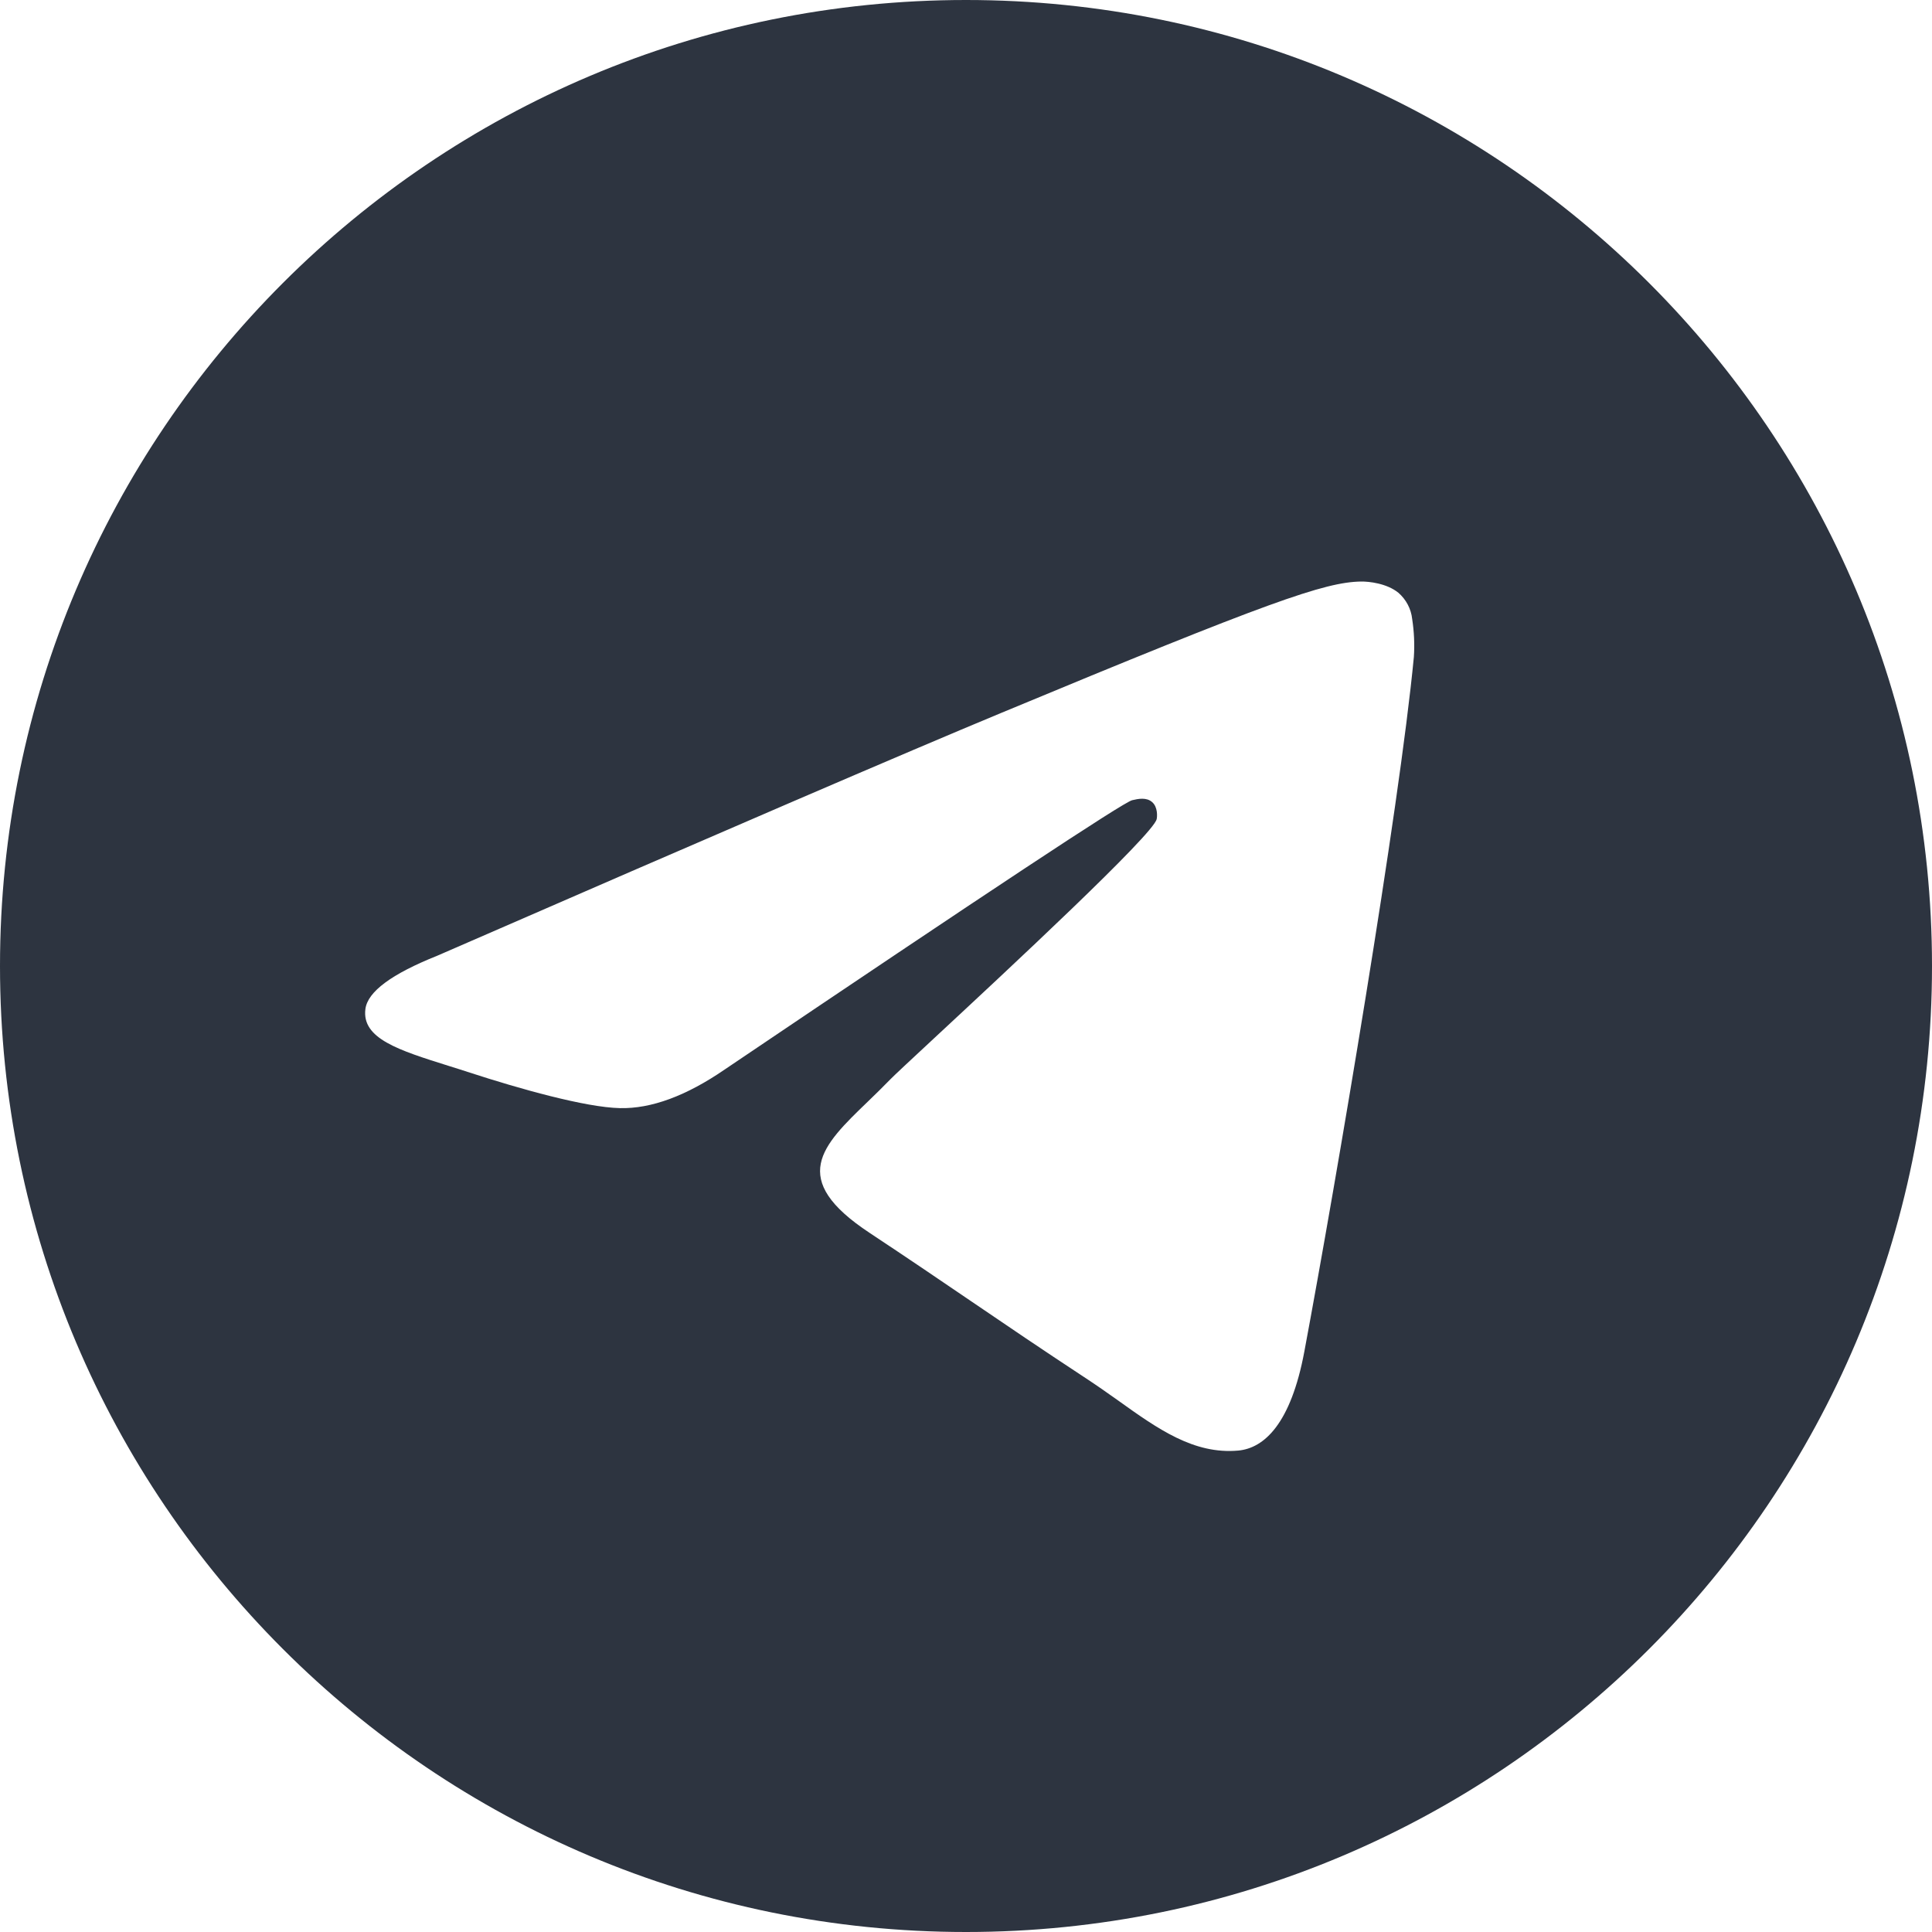
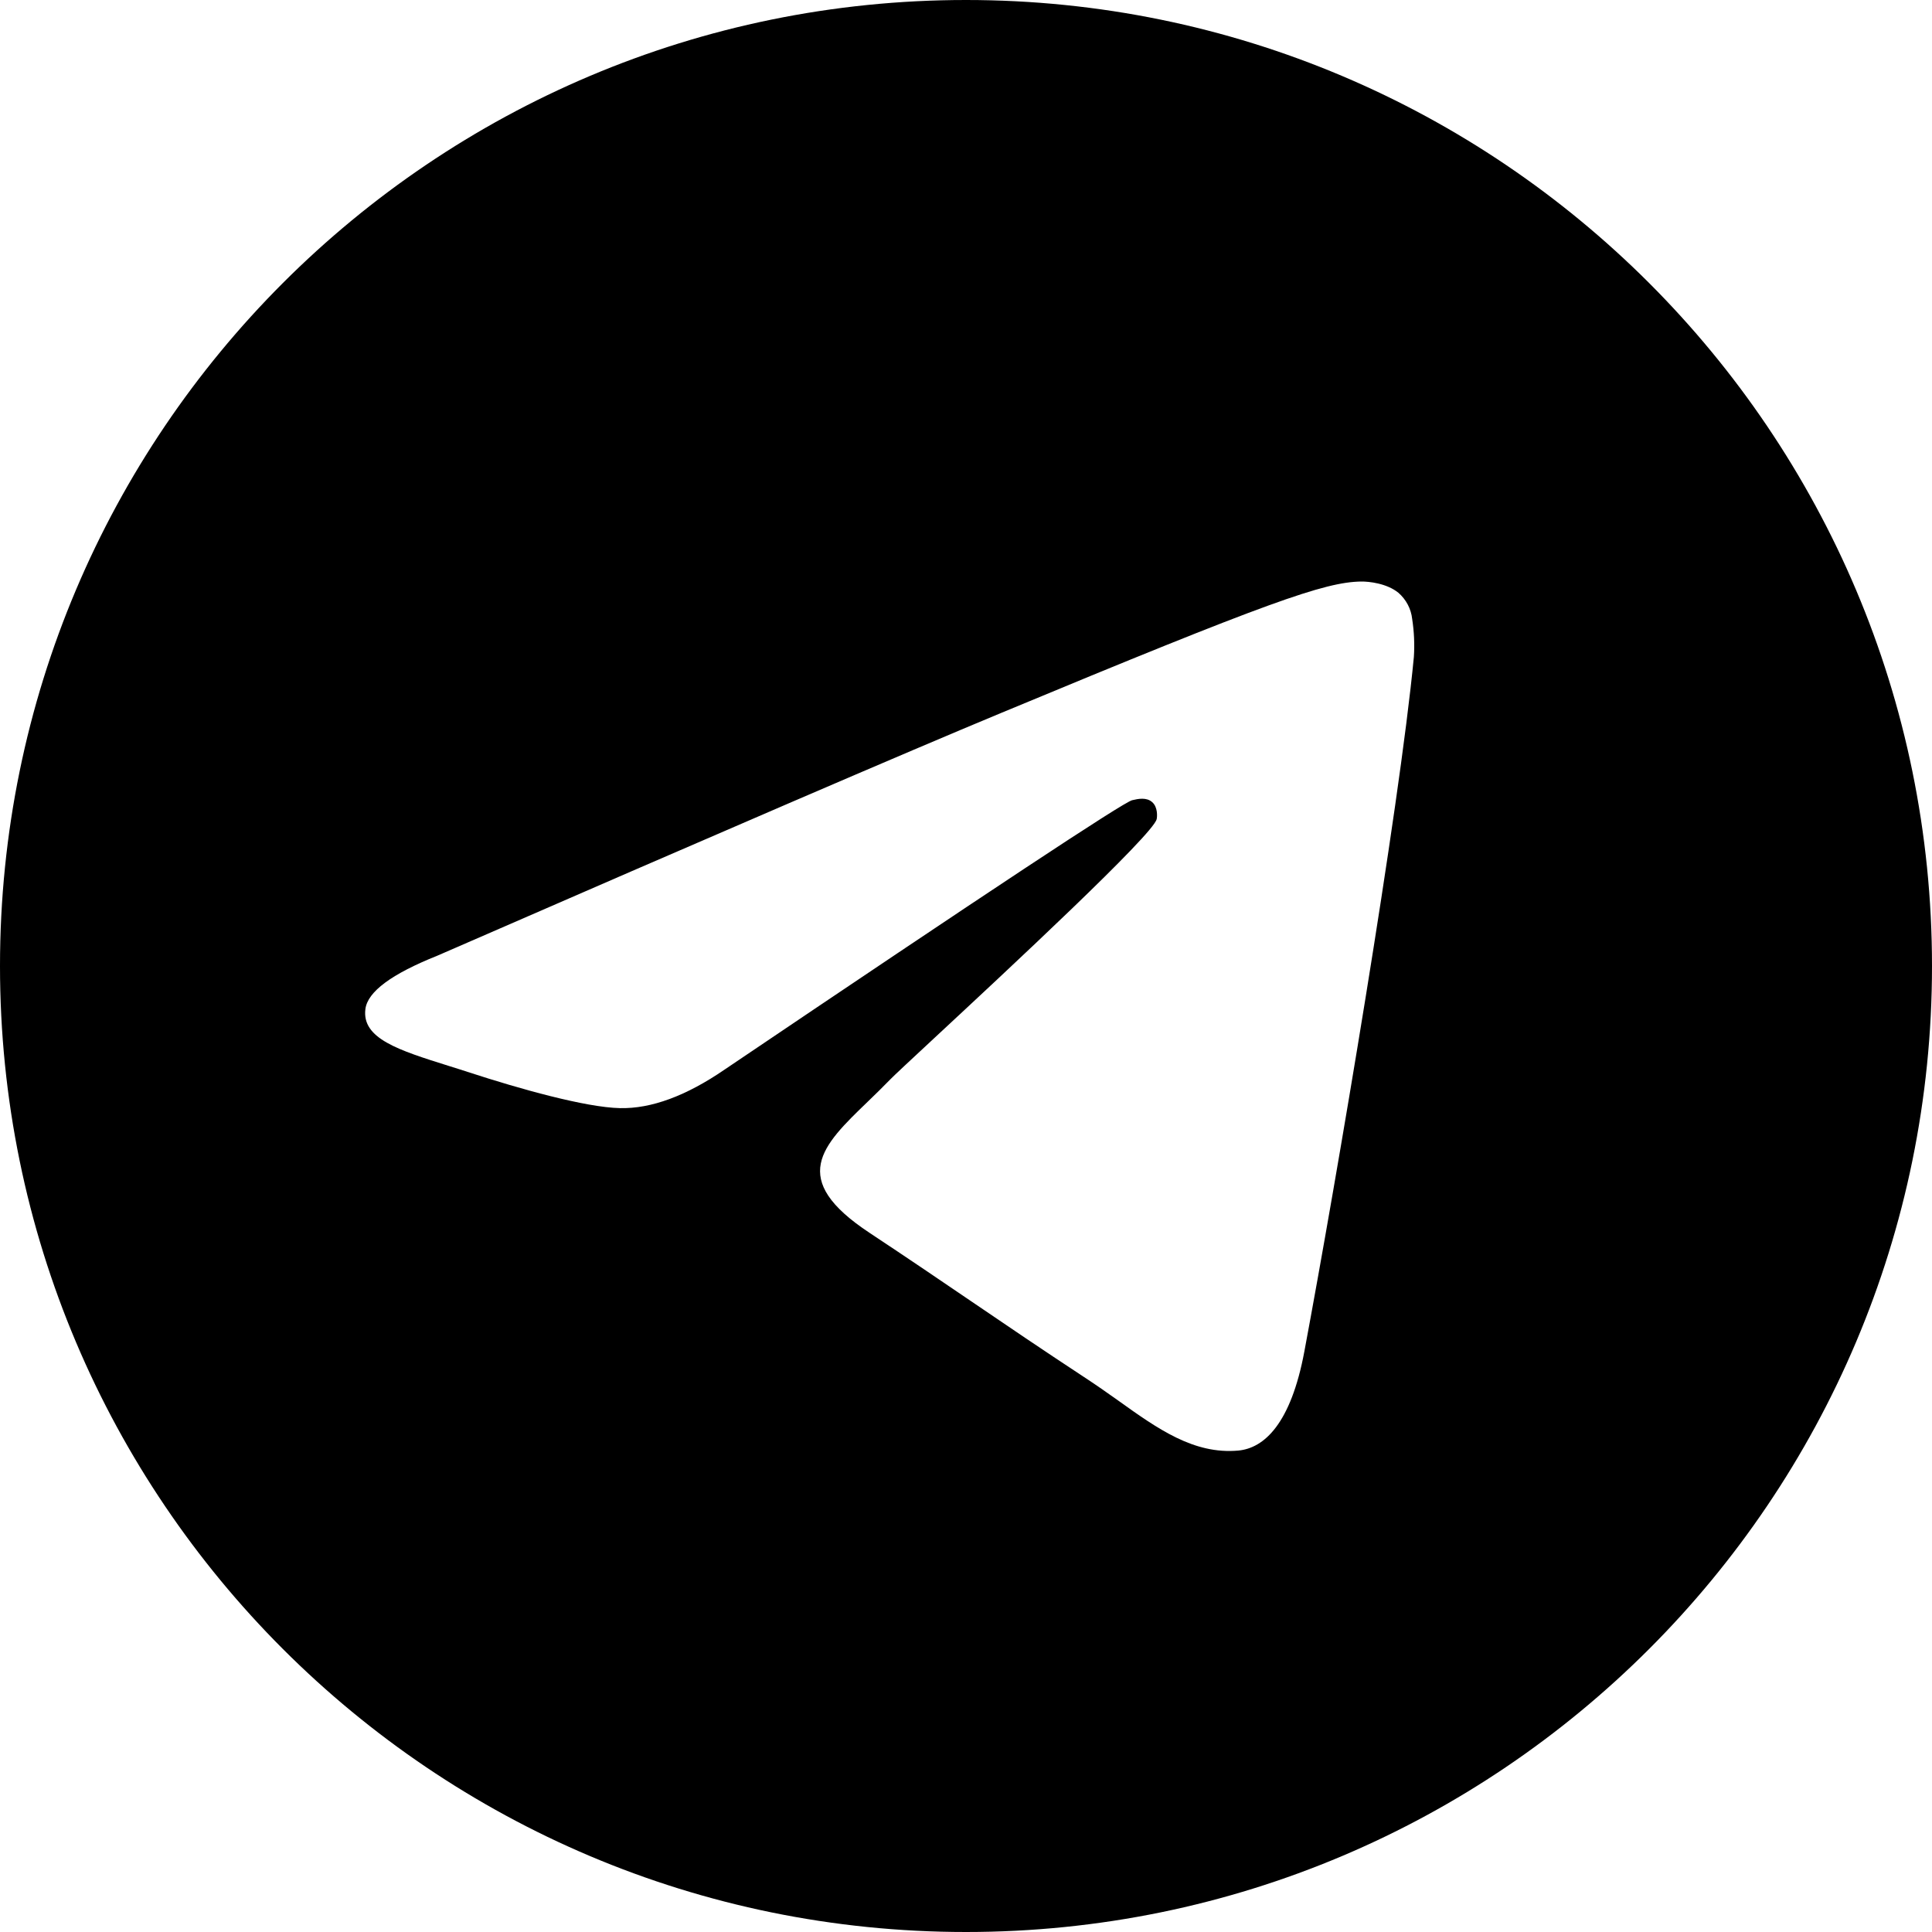
- <svg xmlns="http://www.w3.org/2000/svg" width="16" height="16" viewBox="0 0 16 16" fill="none">
-   <path fill-rule="evenodd" clip-rule="evenodd" d="M16 8C16 12.418 12.418 16 8 16C3.582 16 0 12.418 0 8C0 3.582 3.582 0 8 0C12.418 0 16 3.582 16 8ZM8.287 5.906C7.509 6.229 5.953 6.899 3.621 7.915C3.243 8.066 3.044 8.213 3.026 8.357C2.995 8.601 3.301 8.697 3.715 8.827C3.772 8.845 3.831 8.863 3.891 8.883C4.299 9.016 4.849 9.171 5.134 9.177C5.393 9.183 5.683 9.076 6.002 8.857C8.181 7.386 9.305 6.643 9.376 6.627C9.426 6.615 9.495 6.601 9.542 6.643C9.589 6.684 9.584 6.763 9.579 6.784C9.549 6.913 8.353 8.025 7.733 8.601C7.539 8.781 7.403 8.908 7.375 8.937C7.312 9.002 7.248 9.064 7.187 9.123C6.807 9.489 6.523 9.763 7.203 10.211C7.529 10.427 7.791 10.605 8.051 10.782C8.336 10.976 8.62 11.169 8.988 11.411C9.081 11.472 9.171 11.535 9.258 11.597C9.589 11.834 9.887 12.046 10.255 12.013C10.469 11.993 10.69 11.792 10.802 11.193C11.067 9.775 11.588 6.706 11.709 5.441C11.716 5.336 11.711 5.23 11.695 5.126C11.686 5.042 11.645 4.965 11.581 4.909C11.485 4.831 11.337 4.815 11.271 4.816C10.97 4.821 10.509 4.982 8.287 5.906Z" fill="#2D3440" />
+ <svg xmlns="http://www.w3.org/2000/svg" width="16" height="16" viewBox="0 0 16 16">
+   <path fill-rule="evenodd" clip-rule="evenodd" d="M16 8C16 12.418 12.418 16 8 16C3.582 16 0 12.418 0 8C0 3.582 3.582 0 8 0C12.418 0 16 3.582 16 8ZM8.287 5.906C7.509 6.229 5.953 6.899 3.621 7.915C3.243 8.066 3.044 8.213 3.026 8.357C2.995 8.601 3.301 8.697 3.715 8.827C3.772 8.845 3.831 8.863 3.891 8.883C4.299 9.016 4.849 9.171 5.134 9.177C5.393 9.183 5.683 9.076 6.002 8.857C8.181 7.386 9.305 6.643 9.376 6.627C9.426 6.615 9.495 6.601 9.542 6.643C9.589 6.684 9.584 6.763 9.579 6.784C9.549 6.913 8.353 8.025 7.733 8.601C7.539 8.781 7.403 8.908 7.375 8.937C7.312 9.002 7.248 9.064 7.187 9.123C6.807 9.489 6.523 9.763 7.203 10.211C7.529 10.427 7.791 10.605 8.051 10.782C8.336 10.976 8.62 11.169 8.988 11.411C9.081 11.472 9.171 11.535 9.258 11.597C9.589 11.834 9.887 12.046 10.255 12.013C10.469 11.993 10.69 11.792 10.802 11.193C11.067 9.775 11.588 6.706 11.709 5.441C11.716 5.336 11.711 5.23 11.695 5.126C11.686 5.042 11.645 4.965 11.581 4.909C11.485 4.831 11.337 4.815 11.271 4.816C10.97 4.821 10.509 4.982 8.287 5.906Z" />
</svg>
